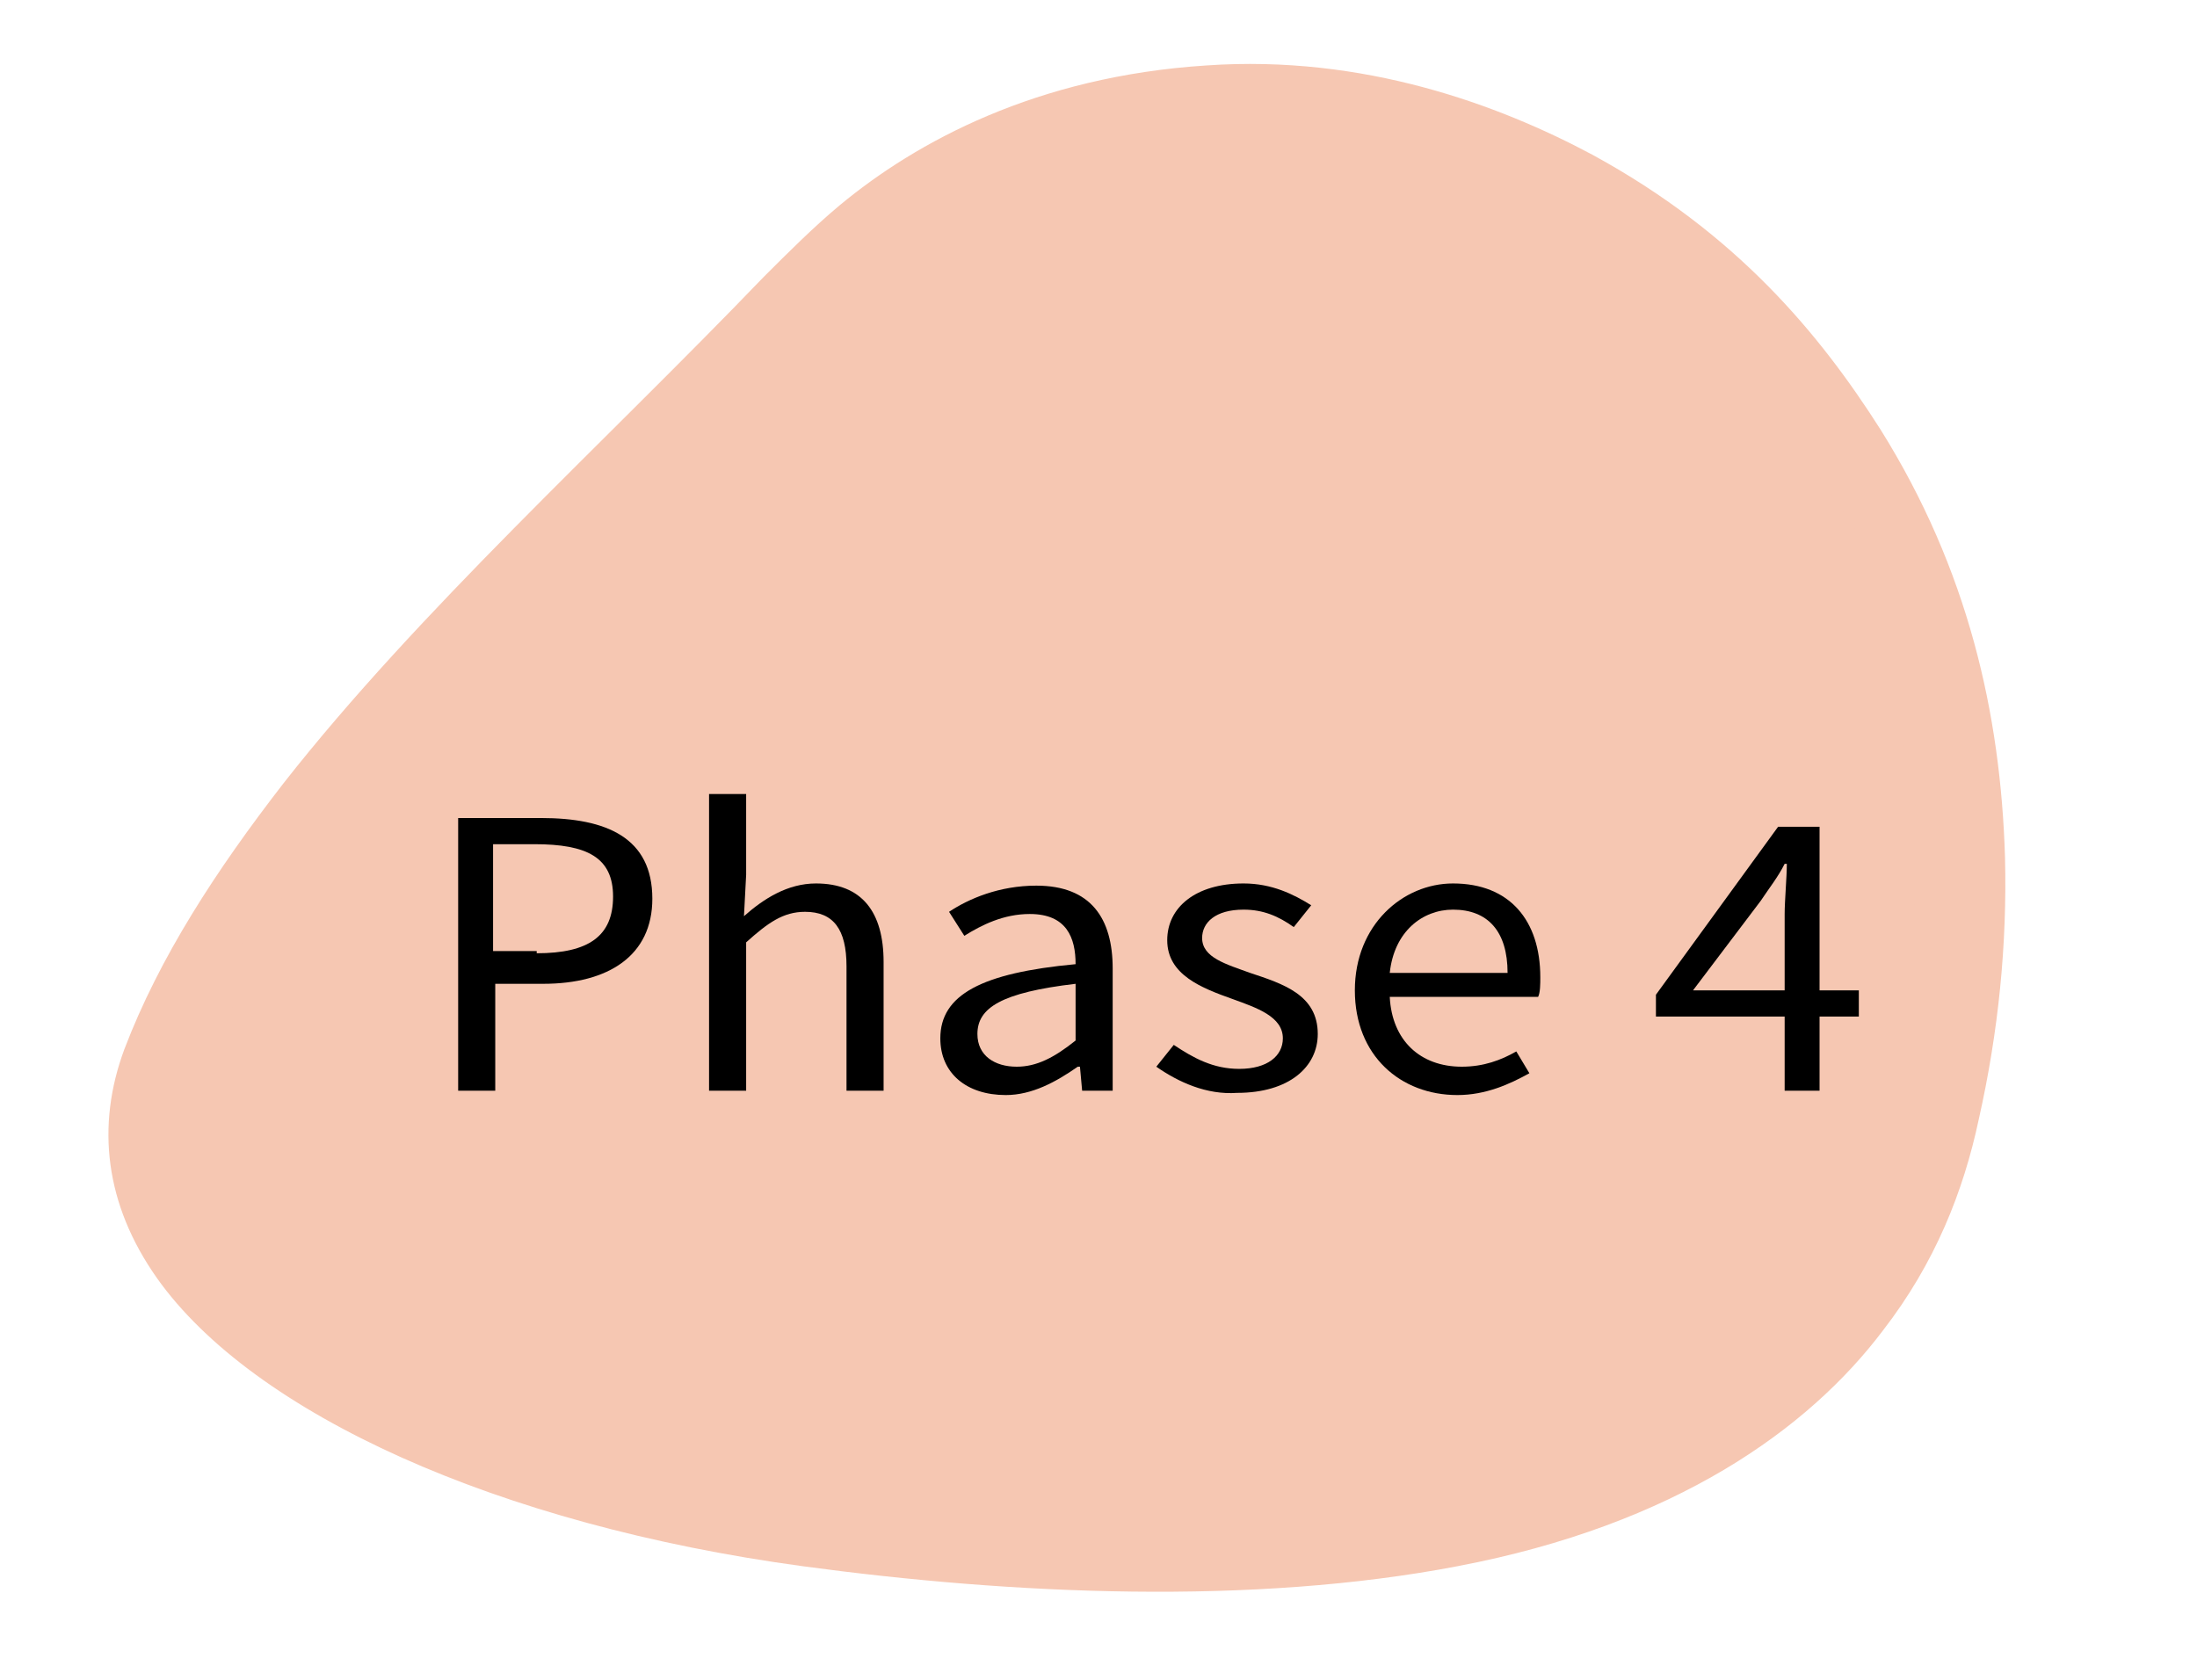
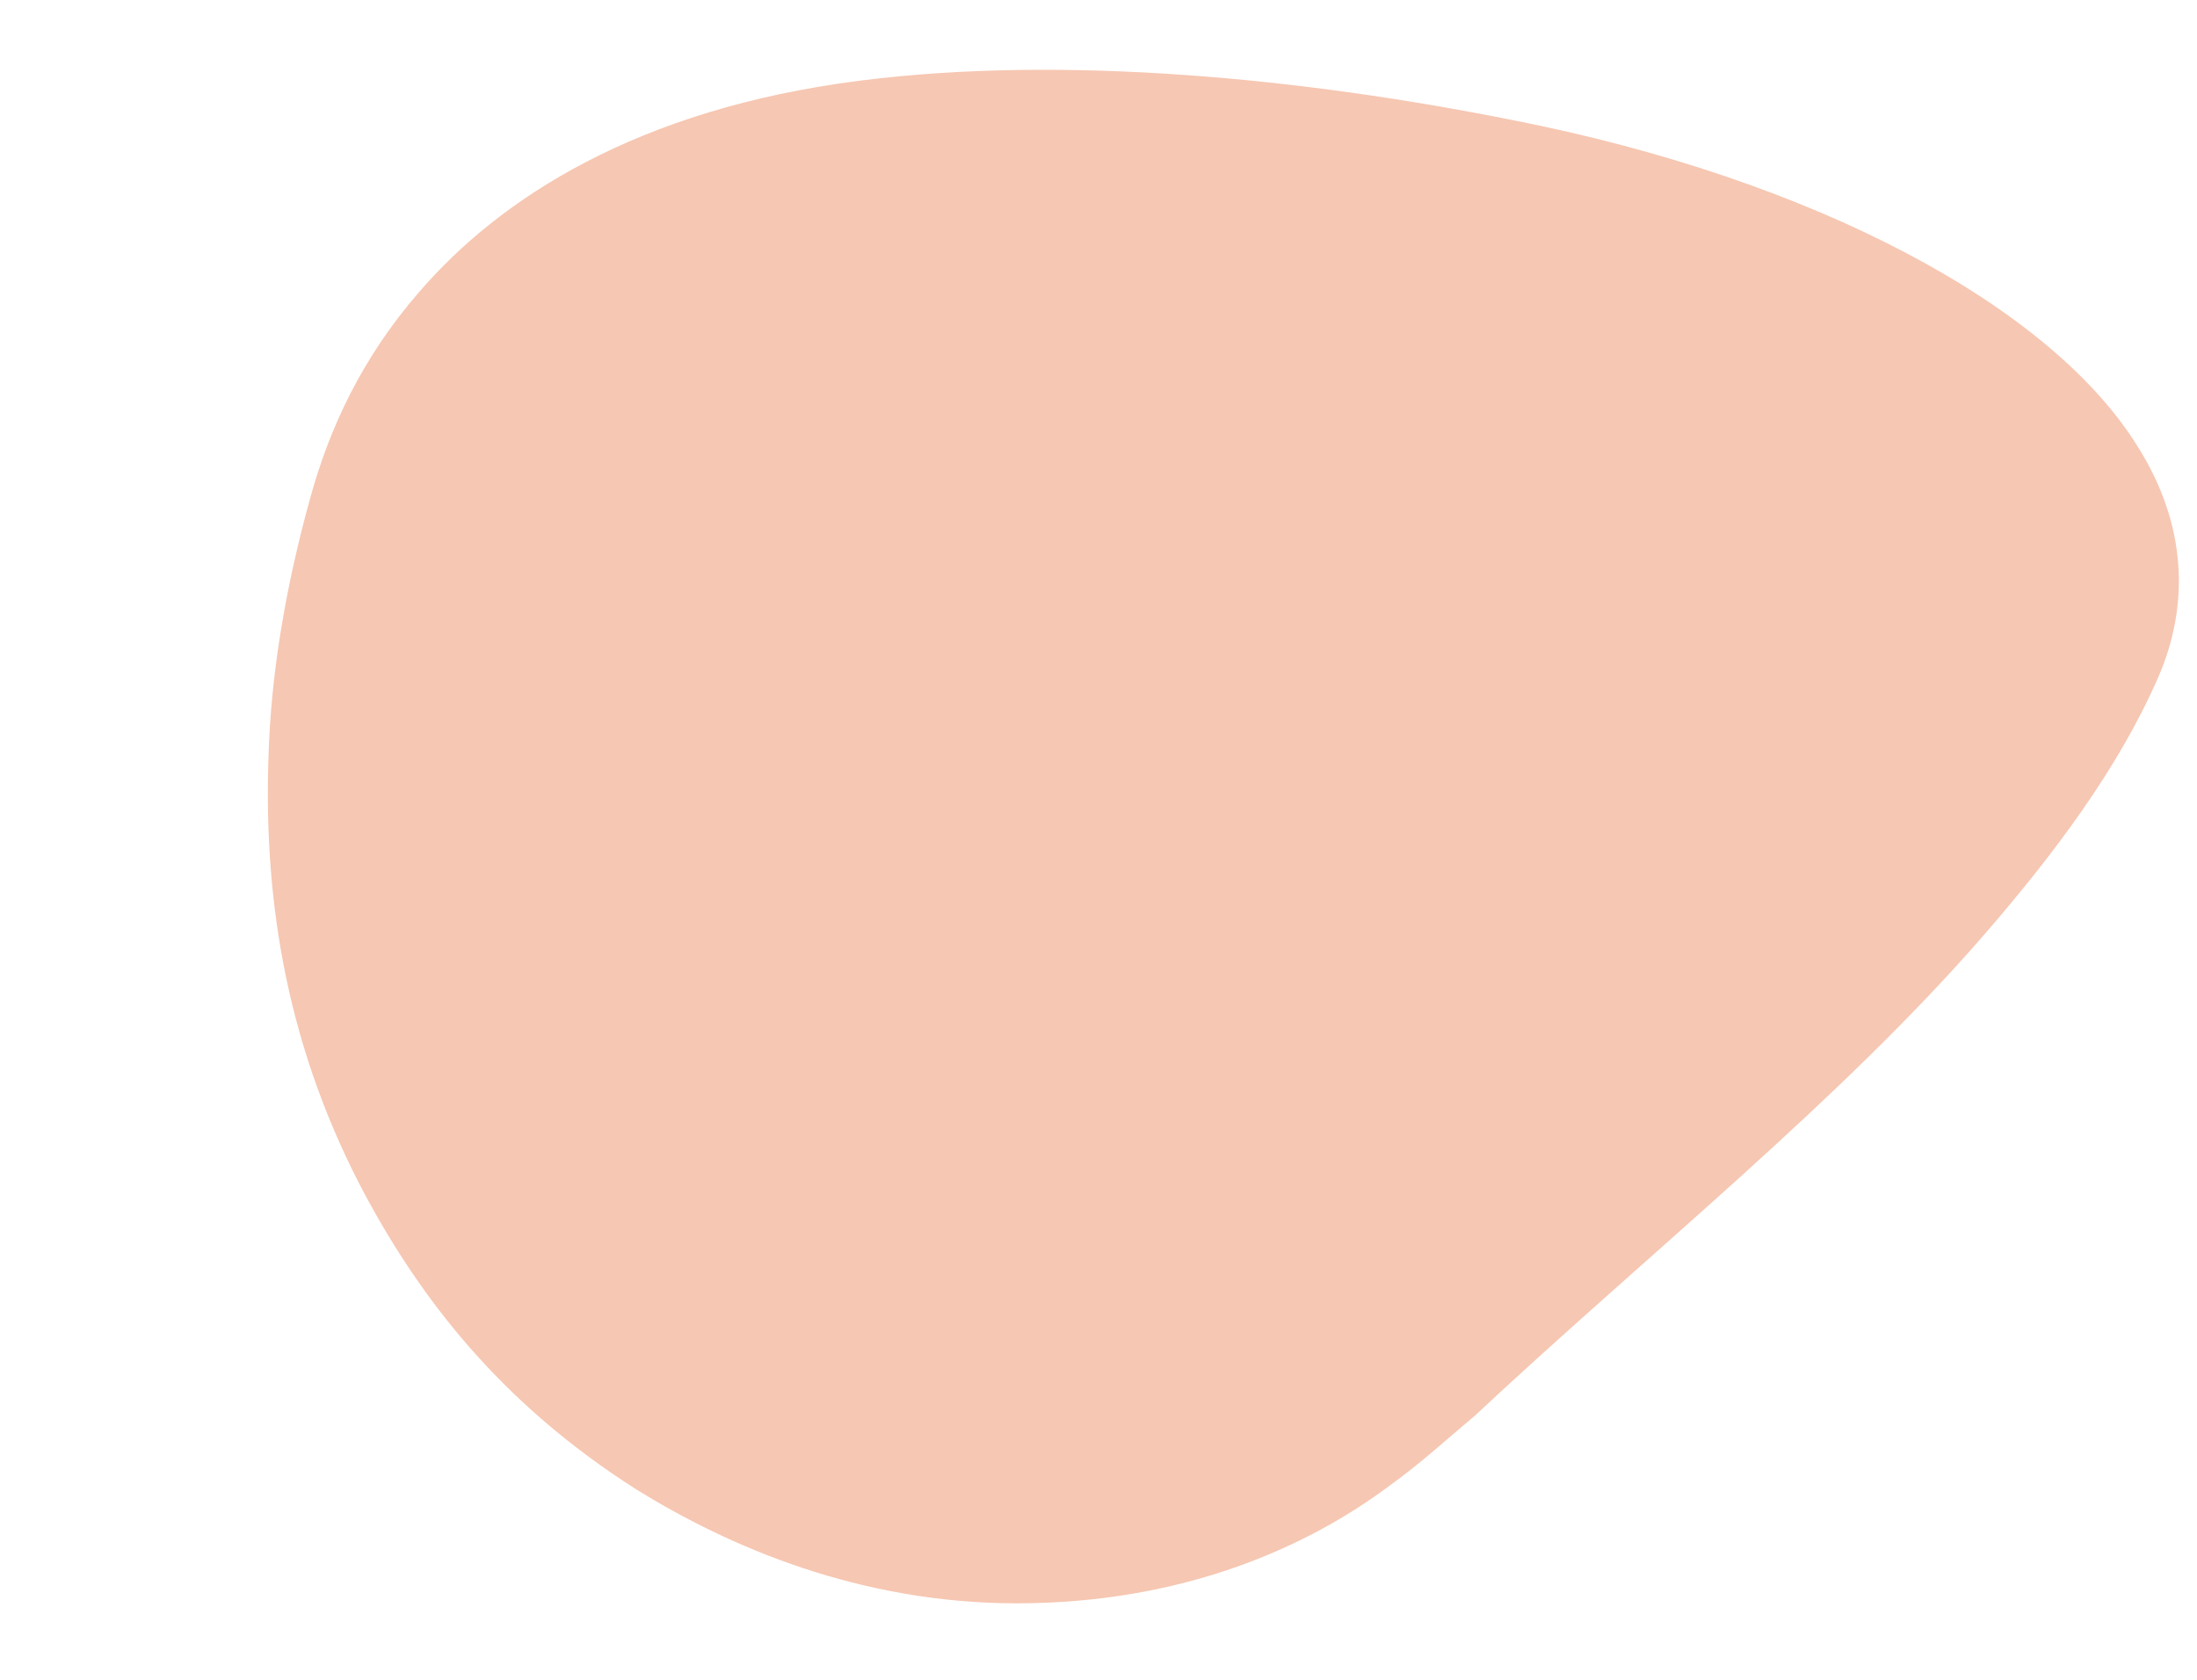
<svg xmlns="http://www.w3.org/2000/svg" version="1.1" id="Layer_1" x="0px" y="0px" viewBox="0 0 100.7 77" style="enable-background:new 0 0 100.7 77;" xml:space="preserve">
  <style type="text/css">
- 	.st0{fill:#F6C7B2;}
- 	.st1{fill:none;}
- 	.st2{enable-background:new    ;}
+ 	.st0{fill:none;}
+ 	.st1{fill:#F6C7B2;}
</style>
+   <rect x="43.7" y="28.3" class="st0" width="24.6" height="26.3" />
  <g>
    <g>
-       <path class="st0" d="M35,12.7c-7.4,7.7-15.8,15.3-22,23.2c-3.1,4-5.7,8-7.3,12.2c-1.3,3.5-0.9,7.1,1.5,10.5    c4.4,6.2,15.6,11.3,29.6,13.2c9.6,1.3,20.6,1.8,30,0c10-1.9,16.1-6.3,19.5-10.8c2.4-3.1,3.7-6.4,4.4-9.7c0.9-4,1.3-8,1.2-12    c-0.2-6.6-1.7-13.2-5.7-19.6c-2.8-4.4-6.6-9-13.2-12.6c-4.3-2.3-10.5-4.6-17.7-4.1c-7.8,0.5-13.3,3.5-16.8,6.4    C37.3,10.4,36.1,11.6,35,12.7c-0.8,0.9-0.5,2.4,1.3,3c1.9,0.7,3.7,0,4.4-0.8c0.5-0.5,0.9-1,1.4-1.5c0.1-0.1,0.6-0.6,0.1-0.1    c0.1-0.1,0.2-0.2,0.4-0.3c0.3-0.2,0.5-0.5,0.8-0.7c1-0.8,2.2-1.5,3.3-2.3c0.5-0.3-0.6,0.3,0,0c0.1-0.1,0.2-0.1,0.3-0.2    c0.3-0.1,0.6-0.3,0.8-0.4c0.6-0.3,1.2-0.6,1.9-0.8c0.3-0.1,0.6-0.2,0.9-0.3c0.2,0,0.4-0.1,0.5-0.2c-0.1,0-0.7,0.2-0.2,0.1    c0.7-0.2,1.3-0.3,2-0.5c0.6-0.1,1.2-0.2,1.8-0.3c0.9-0.1-0.7,0,0.2,0c0.4,0,0.7-0.1,1.1-0.1c0.6,0,1.2,0,1.8,0c0.3,0,0.6,0,0.9,0    c0.7,0-0.8-0.1-0.1,0c0.2,0,0.4,0,0.6,0.1c1.4,0.2,2.6,0.4,3.8,0.7c0.9,0.2-0.5-0.2,0.3,0.1c0.3,0.1,0.6,0.2,0.9,0.3    c0.7,0.2,1.3,0.5,1.9,0.7c0.6,0.3,1.2,0.5,1.7,0.8c0.8,0.4-0.4-0.2,0.3,0.2c0.3,0.2,0.7,0.4,1,0.6c1.2,0.7,2.4,1.5,3.4,2.2    c0.3,0.2,0.5,0.4,0.8,0.6c0.4,0.3,0,0-0.1-0.1c0.1,0.1,0.3,0.3,0.5,0.4c0.6,0.5,1.1,1,1.6,1.5c1.1,1,2,2.1,2.8,3.1    c0.4,0.5,0.8,1.1,1.2,1.7c-0.3-0.5,0.3,0.4,0.3,0.5c0.2,0.4,0.4,0.7,0.7,1.1c0.8,1.3,1.4,2.7,2,4c0.6,1.5,1.1,2.9,1.6,4.4    c0,0.2,0.1,0.3,0.1,0.5c0,0,0.2,0.7,0.1,0.3c0.1,0.4,0.2,0.8,0.3,1.1c0.2,0.8,0.3,1.6,0.4,2.4c0.5,3.5,0.6,7,0.2,10.6    c-0.3,3.3-0.9,6.7-2.4,10.1c-0.2,0.3-0.3,0.7-0.5,1c-0.1,0.2-0.2,0.4-0.3,0.6c0.2-0.3,0,0.1-0.1,0.2c-0.4,0.7-0.8,1.3-1.3,2    c-0.4,0.6-0.9,1.1-1.4,1.7c-0.3,0.3-0.5,0.5-0.8,0.8c-0.5,0.5,0.4-0.3-0.2,0.2c-0.2,0.1-0.3,0.3-0.5,0.4c-0.6,0.5-1.2,0.9-1.8,1.4    c-0.3,0.2-0.6,0.4-1,0.6c-0.2,0.1-0.4,0.2-0.6,0.3c-0.1,0-0.8,0.4-0.2,0.1c-1.4,0.7-2.9,1.4-4.7,2c-0.2,0.1-1.4,0.4-0.7,0.2    c-0.4,0.1-0.8,0.2-1.3,0.3c-0.9,0.2-1.9,0.4-2.9,0.6c-0.9,0.2-1.8,0.3-2.8,0.4c-0.5,0.1-1,0.1-1.4,0.2c-1,0.1,0.7-0.1-0.3,0    c-0.3,0-0.6,0.1-0.9,0.1c-4.5,0.3-9.2,0.3-13.8,0c-2.2-0.2-5-0.4-7.6-0.8c-3.1-0.4-6.1-1-8.8-1.8c-5.6-1.5-9.9-3.6-13.1-6    c-0.6-0.5-1.1-0.9-1.7-1.6c-0.3-0.3-0.6-0.6-0.8-1c-0.1-0.1-0.2-0.3-0.3-0.4c-0.2-0.2-0.2-0.3-0.1-0.1c-0.1-0.1-0.2-0.3-0.3-0.4    c-0.4-0.7-0.7-1.4-1-2.1c0-0.1-0.1-0.3-0.1-0.4c0.1,0.5,0-0.2,0-0.3c-0.1-0.4-0.1-0.9-0.1-1.3c0-0.3,0-0.7,0.1-1.1    c0,0.1-0.1,0.4,0-0.1c0.1-0.2,0.1-0.4,0.2-0.7c0.3-1,0.7-1.9,1.1-2.8c0.8-1.8,1.9-3.6,3.1-5.4c5-7.6,12.5-14.7,19.7-21.9    c1.8-1.8,3.5-3.5,5.2-5.3c0.9-0.9,0.4-2.4-1.3-3C37.5,11.2,35.8,11.9,35,12.7L35,12.7z" />
-       <polyline class="st0" points="29.3,22.9 43.3,8.4 55.3,5.4 67.2,6.8 77.4,13.1 85.2,24.5 88,37.9 86.9,53.4 82.7,62.3 62.8,70.4     39.1,69.8 18.9,65.1 9.2,56 11.1,43.2   " />
-     </g>
-   </g>
-   <rect x="43.7" y="28.3" class="st1" width="24.6" height="26.3" />
-   <g>
-     <g class="st2">
-       <path d="M20.9,37.5h3.9c3,0,5.1,0.9,5.1,3.7c0,2.6-2,3.9-5,3.9h-2.2V50h-1.7V37.5z M24.6,43.7c2.4,0,3.5-0.8,3.5-2.6    c0-1.8-1.2-2.4-3.6-2.4h-1.9v4.9H24.6z" />
-       <path d="M32.5,36.4h1.7v3.7L34.1,42c0.9-0.8,2-1.5,3.3-1.5c2.1,0,3.1,1.3,3.1,3.6V50h-1.7v-5.7c0-1.7-0.6-2.5-1.9-2.5    c-1,0-1.7,0.5-2.7,1.4V50h-1.7V36.4z" />
-       <path d="M43.1,47.6c0-2,1.9-3,6.2-3.4c0-1.2-0.4-2.3-2.1-2.3c-1.2,0-2.2,0.5-3,1l-0.7-1.1c0.9-0.6,2.3-1.2,4-1.2    c2.5,0,3.5,1.5,3.5,3.8V50h-1.4l-0.1-1.1h-0.1c-1,0.7-2.1,1.3-3.3,1.3C44.3,50.2,43.1,49.2,43.1,47.6z M49.3,47.7v-2.6    c-3.4,0.4-4.5,1.1-4.5,2.3c0,1,0.8,1.5,1.8,1.5C47.5,48.9,48.3,48.5,49.3,47.7z" />
-       <path d="M53,48.9l0.8-1c0.9,0.6,1.8,1.1,3,1.1c1.3,0,2-0.6,2-1.4c0-1-1.2-1.4-2.3-1.8c-1.4-0.5-3-1.1-3-2.7c0-1.5,1.3-2.6,3.5-2.6    c1.3,0,2.3,0.5,3.1,1l-0.8,1c-0.7-0.5-1.4-0.8-2.3-0.8c-1.3,0-1.9,0.6-1.9,1.3c0,0.9,1.1,1.2,2.2,1.6c1.5,0.5,3.1,1,3.1,2.8    c0,1.5-1.3,2.7-3.7,2.7C55.3,50.2,54,49.6,53,48.9z" />
-       <path d="M62.1,45.4c0-3,2.2-4.9,4.5-4.9c2.6,0,4,1.7,4,4.3c0,0.3,0,0.7-0.1,0.9h-6.8c0.1,2,1.4,3.2,3.3,3.2c1,0,1.8-0.3,2.5-0.7    l0.6,1c-0.9,0.5-2,1-3.3,1C64.2,50.2,62.1,48.4,62.1,45.4z M69.1,44.6c0-1.9-0.9-2.9-2.5-2.9c-1.4,0-2.7,1-2.9,2.9H69.1z" />
-       <path d="M81.8,41.9c0-0.6,0.1-1.7,0.1-2.3h-0.1c-0.3,0.6-0.7,1.1-1.1,1.7l-3.1,4.1h7.6v1.2h-9.3v-1l5.6-7.7h1.9V50h-1.6V41.9z" />
+       <path class="st1" d="M67.6,64.9c7.8-7.3,16.7-14.4,23.3-22c3.3-3.8,6.2-7.7,8-11.8c1.5-3.4,1.3-7.1-0.9-10.6    C94,14,83.1,8.2,69.3,5.5c-9.5-1.9-20.5-3-29.9-1.8C29.2,5,22.9,9.1,19.2,13.4c-2.6,3-4.1,6.2-5,9.5c-1.1,4-1.8,8-1.9,12    c-0.2,6.6,0.9,13.3,4.5,20c2.5,4.6,6.1,9.4,12.4,13.4c4.2,2.6,10.2,5.2,17.4,5.2c7.8,0,13.5-2.7,17.1-5.4    C65.1,67.1,66.4,65.9,67.6,64.9c0.9-0.9,0.6-2.4-1.1-3.1c-1.9-0.8-3.7-0.2-4.4,0.5c-0.5,0.5-1,1-1.5,1.4c-0.1,0.1-0.6,0.6-0.1,0.1    c-0.1,0.1-0.2,0.2-0.4,0.3c-0.3,0.2-0.5,0.5-0.8,0.7c-1,0.7-2.3,1.4-3.4,2.1c-0.5,0.3,0.6-0.3,0,0c-0.1,0.1-0.2,0.1-0.3,0.2    c-0.3,0.1-0.6,0.3-0.8,0.4c-0.6,0.3-1.2,0.5-1.9,0.7c-0.3,0.1-0.6,0.2-0.9,0.2c-0.2,0-0.4,0.1-0.5,0.2c0.1,0,0.7-0.2,0.2-0.1    c-0.7,0.2-1.3,0.2-2,0.4c-0.6,0.1-1.2,0.1-1.8,0.2c-0.9,0,0.7,0-0.2,0c-0.4,0-0.7,0.1-1.1,0c-0.6,0-1.2-0.1-1.8-0.1    c-0.3,0-0.6,0-0.9-0.1c-0.7,0,0.8,0.1,0.1,0c-0.2,0-0.4,0-0.6-0.1c-1.4-0.3-2.6-0.6-3.8-0.9c-0.9-0.3,0.5,0.2-0.3-0.1    c-0.3-0.1-0.6-0.2-0.9-0.4c-0.7-0.2-1.3-0.6-1.9-0.8c-0.6-0.3-1.2-0.6-1.6-0.9c-0.8-0.4,0.4,0.2-0.3-0.2c-0.3-0.2-0.7-0.4-1-0.7    c-1.2-0.8-2.3-1.6-3.3-2.4c-0.3-0.2-0.5-0.4-0.8-0.6c-0.4-0.3,0,0,0.1,0.1c-0.1-0.1-0.3-0.3-0.5-0.4c-0.6-0.5-1-1.1-1.5-1.6    c-1-1.1-1.9-2.2-2.6-3.3c-0.4-0.5-0.7-1.2-1.1-1.8c0.3,0.5-0.3-0.4-0.3-0.5c-0.2-0.4-0.4-0.7-0.6-1.1c-0.7-1.4-1.2-2.8-1.8-4.1    c-0.5-1.5-0.9-3-1.3-4.5c0-0.2-0.1-0.3-0.1-0.5c0,0-0.2-0.7-0.1-0.3c-0.1-0.4-0.2-0.8-0.2-1.1c-0.2-0.8-0.2-1.6-0.3-2.4    c-0.3-3.5-0.2-7.1,0.4-10.6c0.5-3.3,1.3-6.7,3-10c0.2-0.3,0.3-0.7,0.6-1c0.1-0.2,0.2-0.4,0.3-0.6c-0.2,0.3,0-0.1,0.1-0.2    c0.4-0.7,0.9-1.3,1.4-1.9c0.4-0.6,1-1.1,1.5-1.6c0.3-0.3,0.5-0.5,0.8-0.8c0.5-0.5-0.4,0.3,0.2-0.2c0.2-0.1,0.3-0.3,0.5-0.4    c0.6-0.5,1.3-0.8,1.9-1.3c0.3-0.2,0.6-0.4,1-0.5c0.2-0.1,0.4-0.2,0.6-0.3c0.1,0,0.8-0.4,0.2-0.1c1.4-0.6,3-1.2,4.8-1.7    c0.2-0.1,1.4-0.3,0.7-0.2c0.4-0.1,0.8-0.2,1.3-0.2c0.9-0.1,1.9-0.3,2.9-0.4c0.9-0.1,1.8-0.2,2.8-0.2c0.5-0.1,1,0,1.4-0.1    c1,0-0.7,0.1,0.3,0c0.3,0,0.6-0.1,0.9,0c4.5,0,9.2,0.2,13.8,0.8c2.2,0.3,5,0.7,7.5,1.3c3.1,0.6,6,1.4,8.7,2.3    c5.5,1.8,9.7,4.2,12.7,6.8c0.6,0.5,1,1,1.6,1.7c0.3,0.3,0.6,0.6,0.7,1.1c0.1,0.1,0.2,0.3,0.3,0.4c0.2,0.2,0.2,0.3,0.1,0.1    c0.1,0.1,0.2,0.3,0.3,0.4c0.4,0.7,0.6,1.4,0.9,2.2c0,0.1,0.1,0.3,0.1,0.4c-0.1-0.5,0,0.2,0,0.3c0.1,0.4,0,0.9,0,1.3    c0,0.3,0,0.7-0.2,1.1c0-0.1,0.1-0.4,0,0.1c-0.1,0.2-0.1,0.4-0.2,0.7c-0.4,1-0.8,1.9-1.3,2.7c-0.9,1.8-2.1,3.5-3.4,5.2    c-5.4,7.3-13.3,14-21,20.8c-1.9,1.7-3.7,3.3-5.5,5c-1,0.9-0.5,2.4,1.1,3.1C65,66.2,66.7,65.6,67.6,64.9L67.6,64.9z" />
+       <polyline class="st1" points="73.9,55 59,68.7 46.9,71 35.1,68.9 25.3,62 18.2,50.1 16.2,36.5 18.2,21 22.9,12.3 43.2,5.3     66.9,7.3 86.7,13.2 95.9,22.9 93.2,35.7   " />
    </g>
  </g>
</svg>
